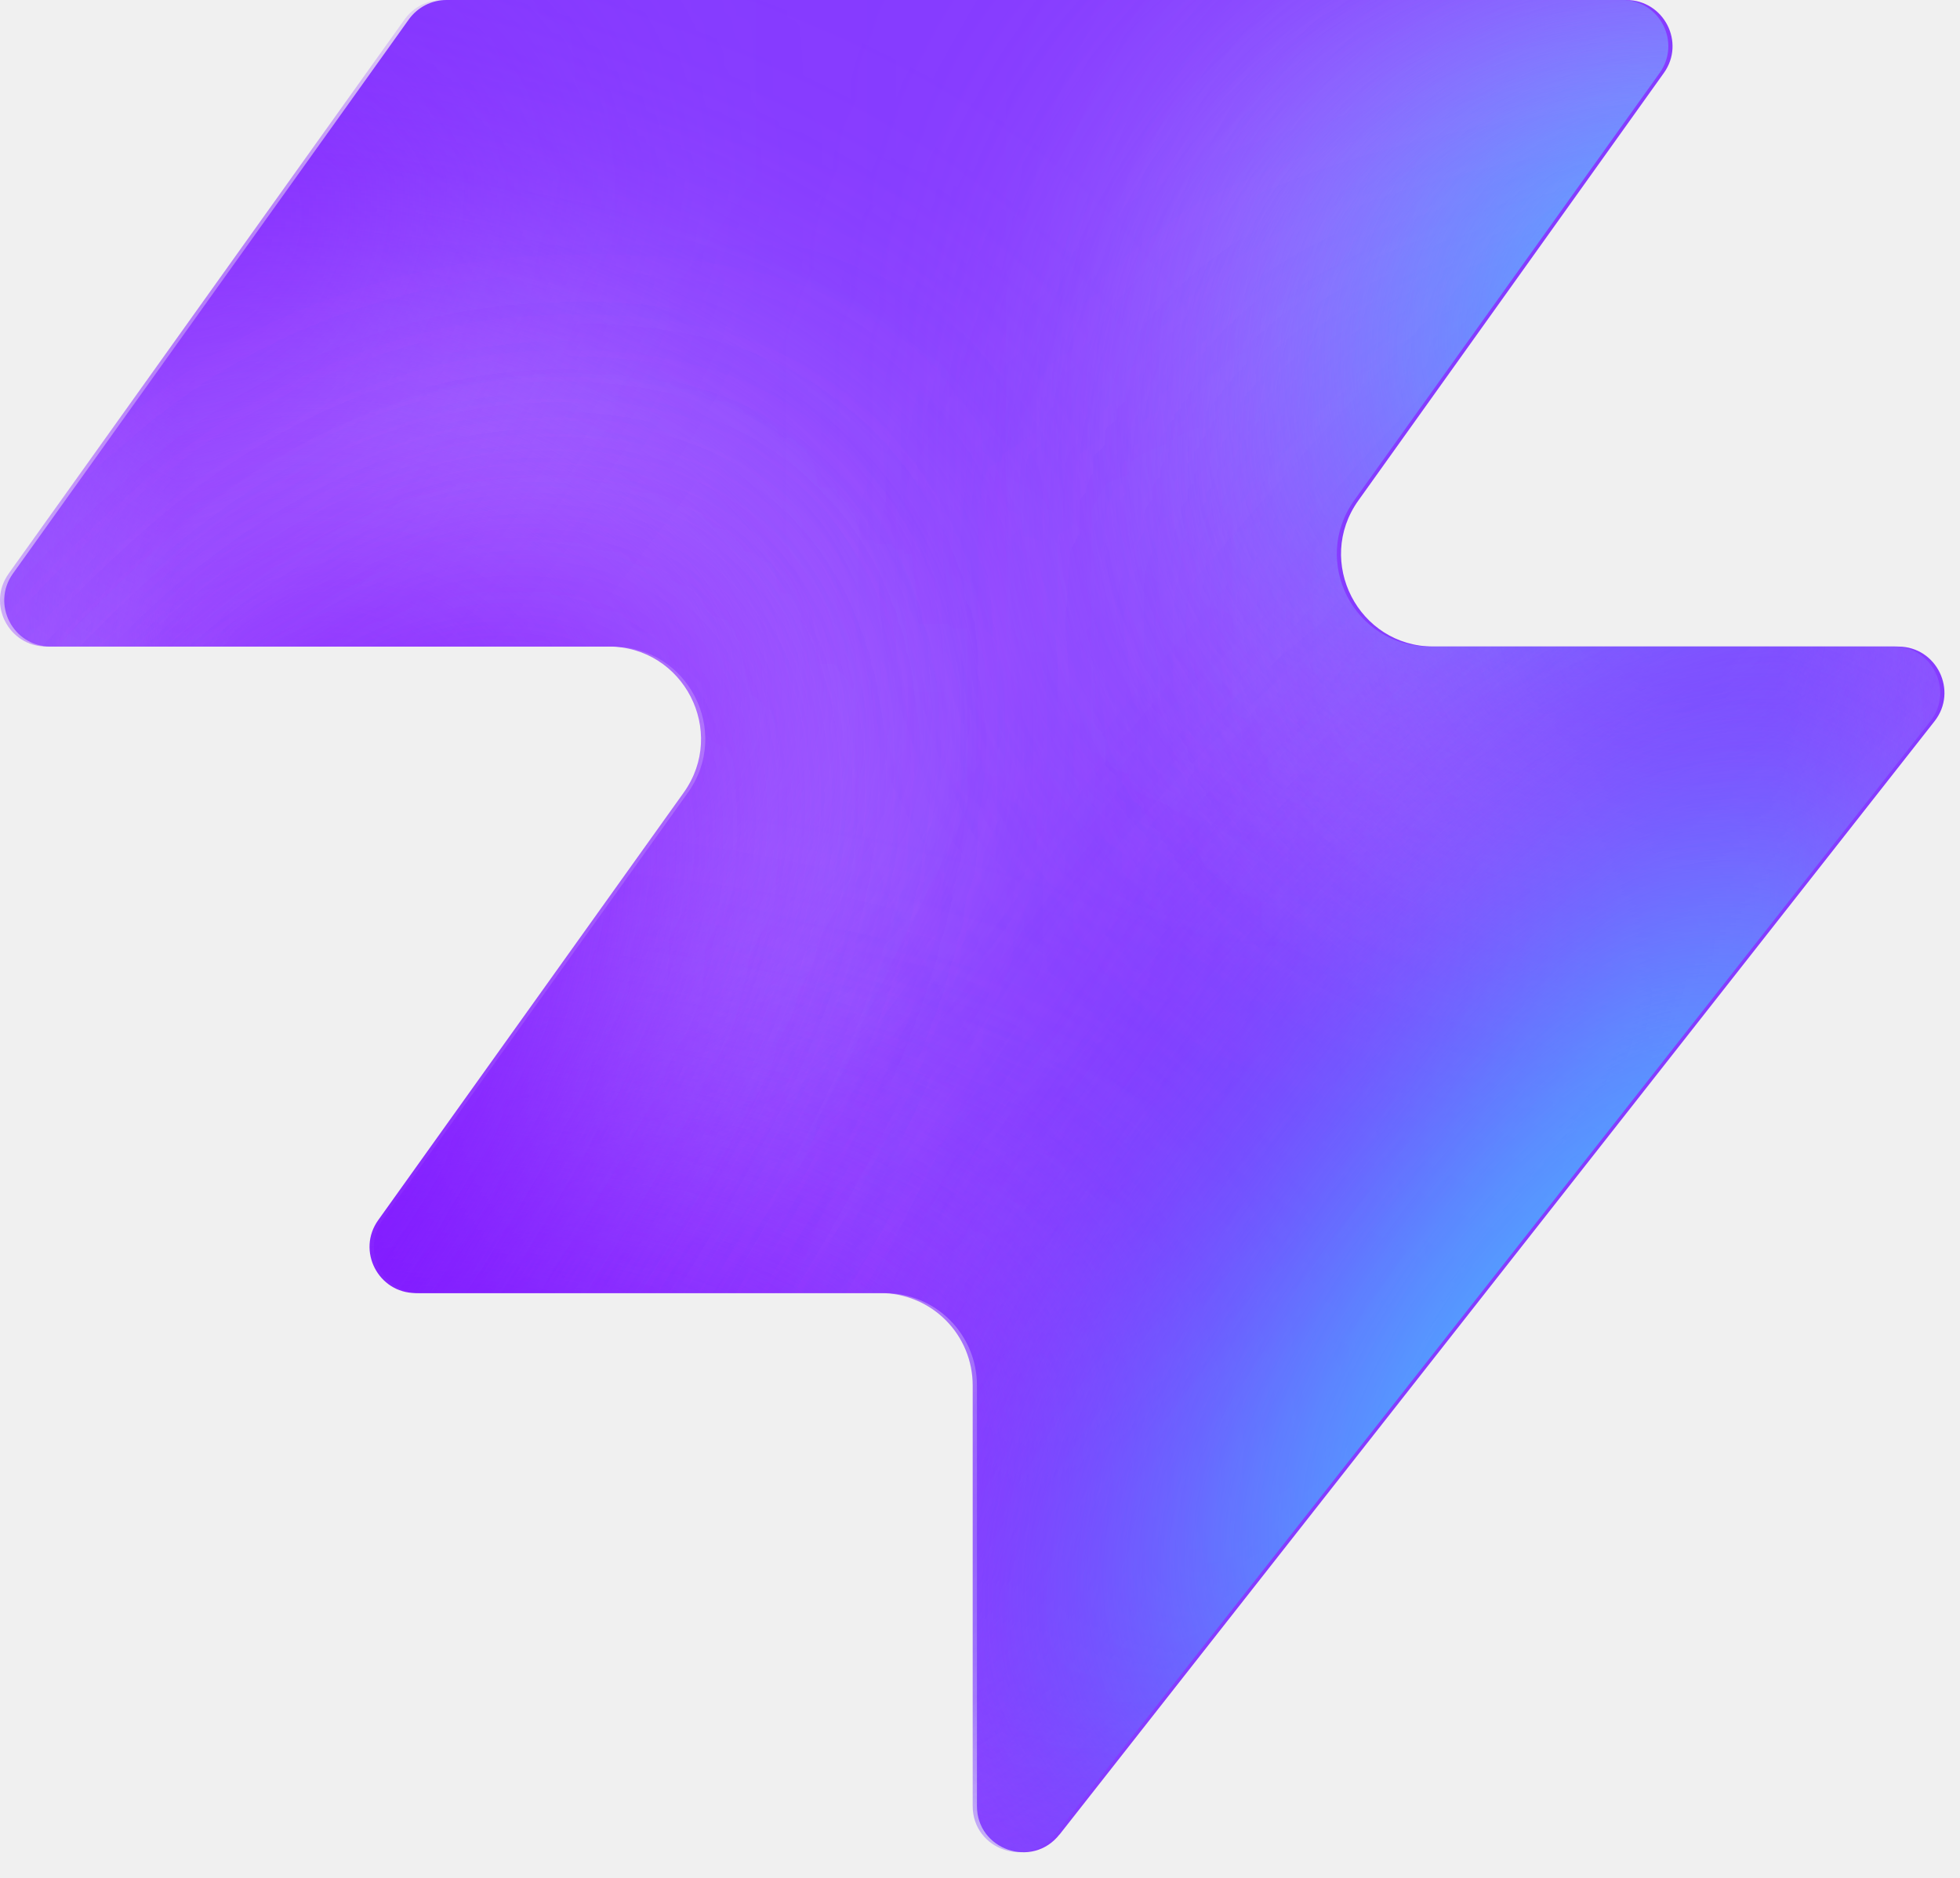
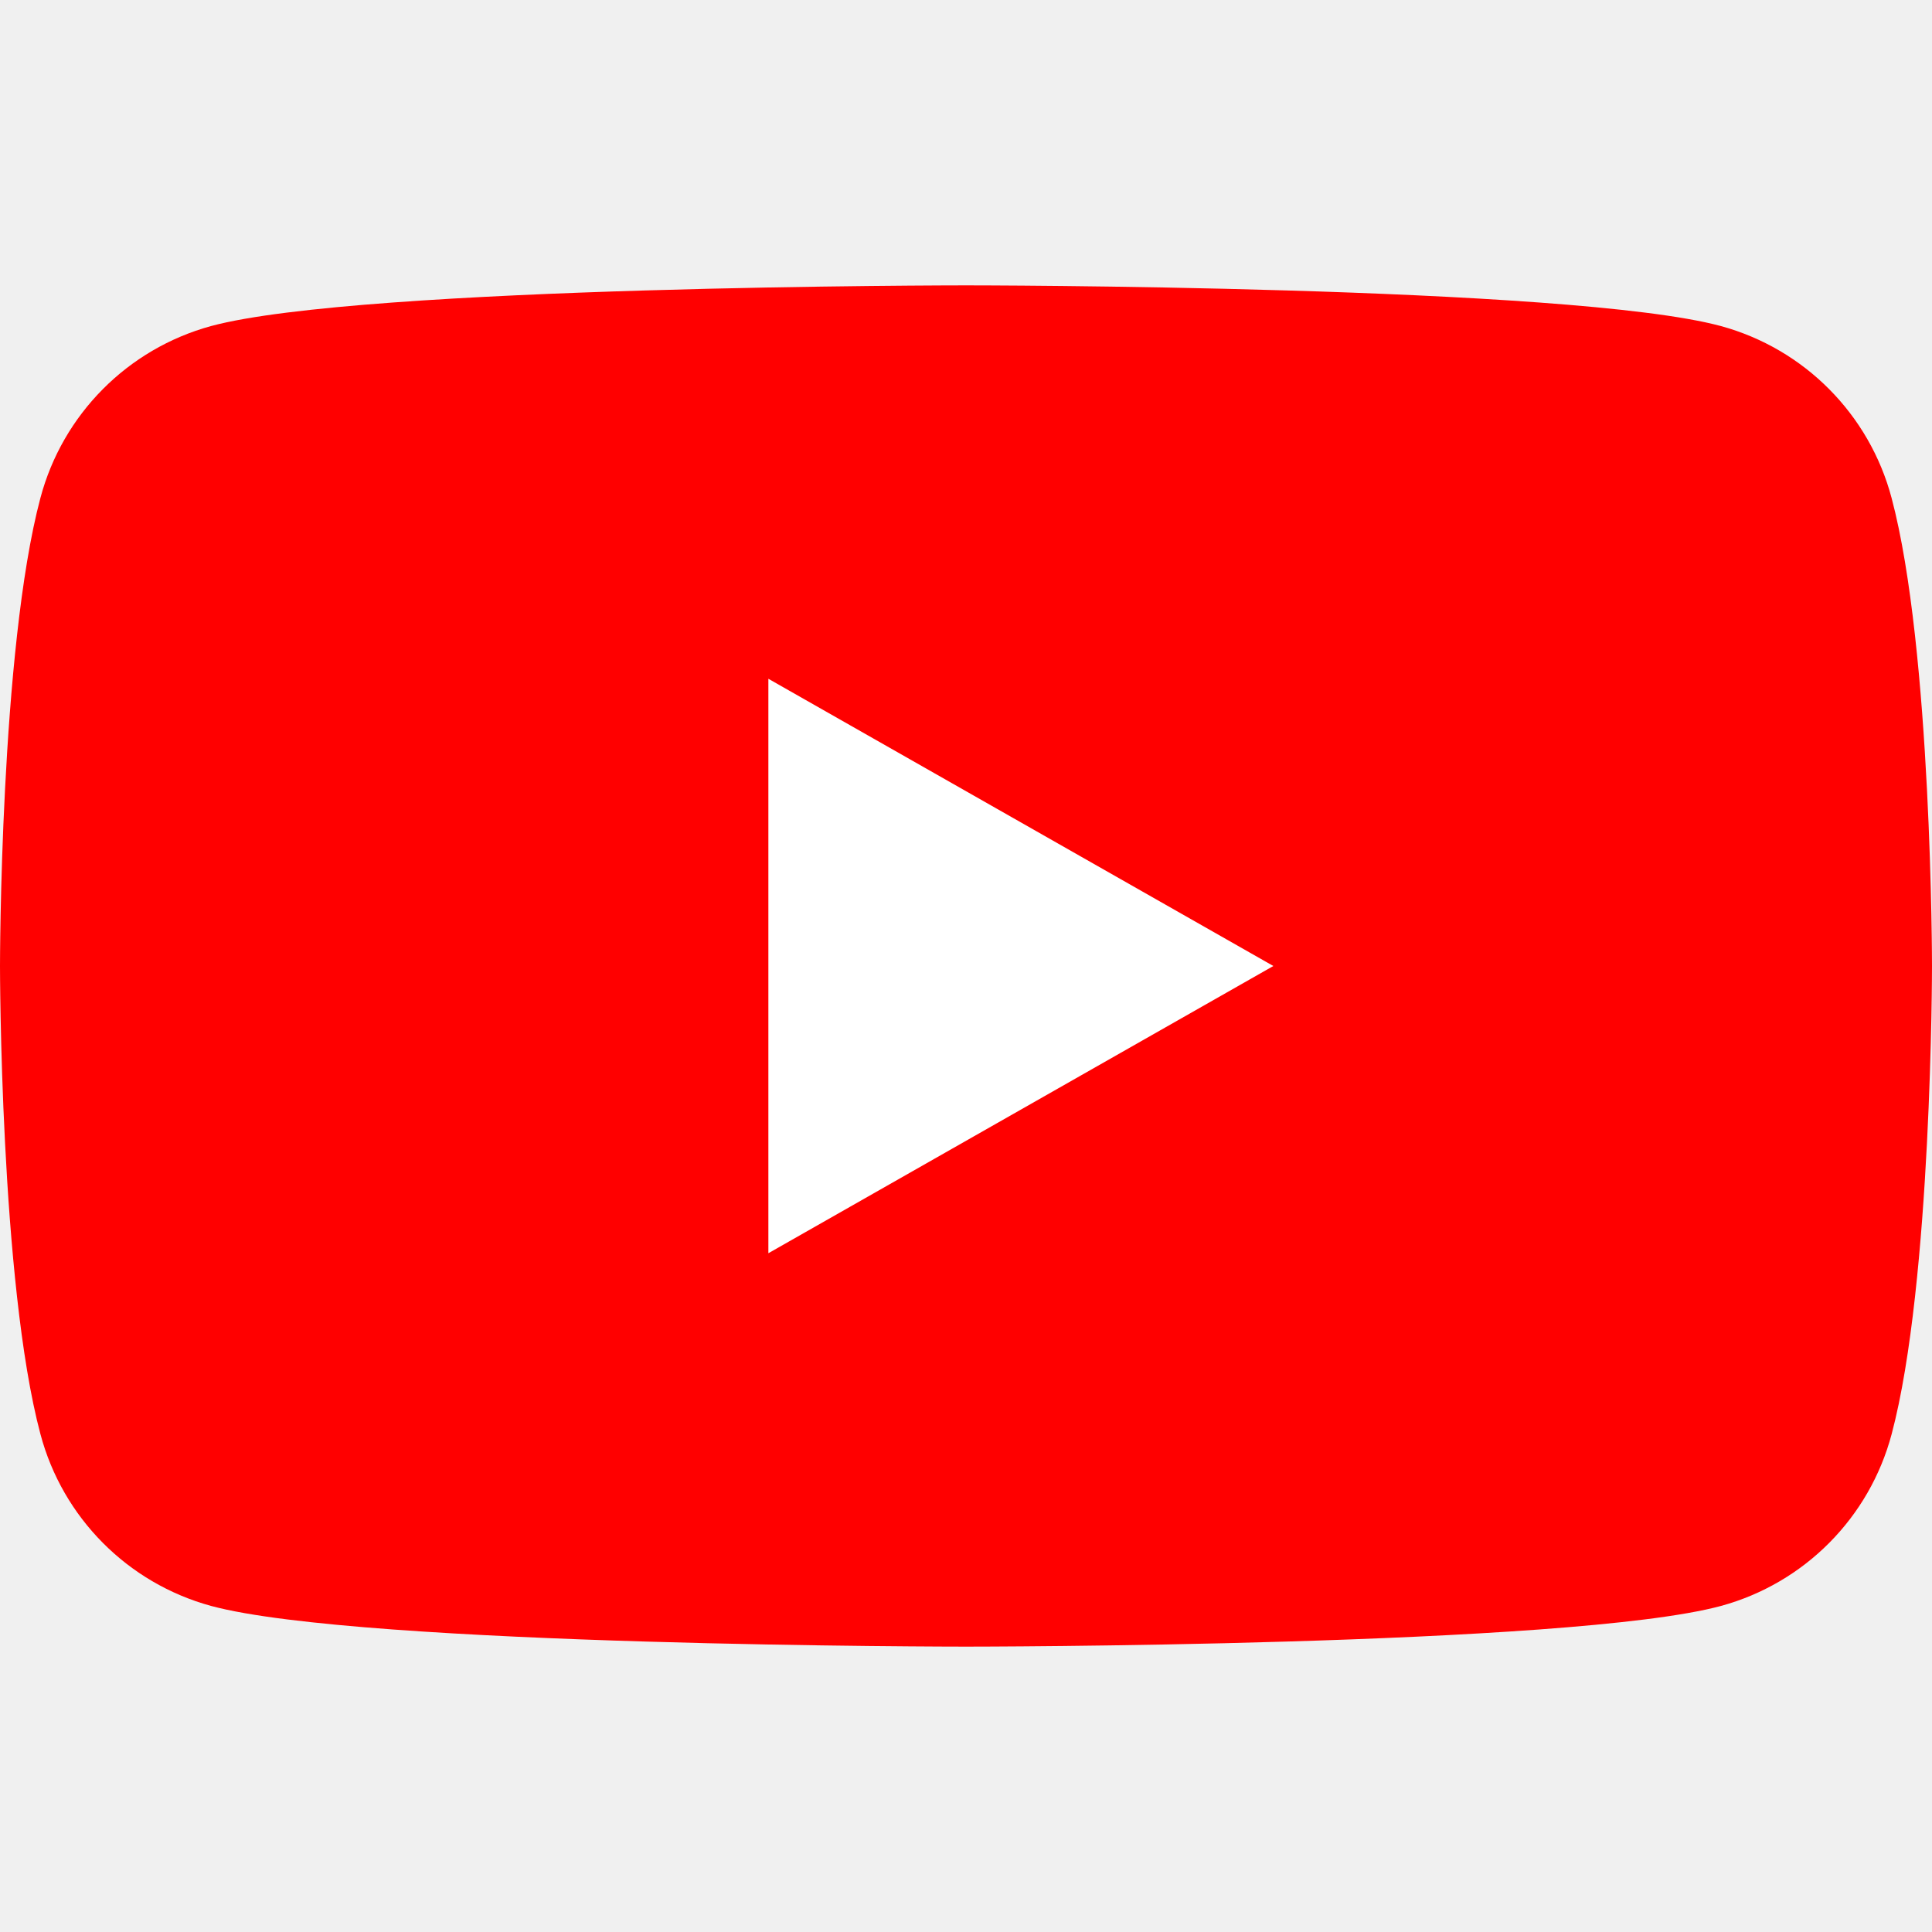
- <svg xmlns="http://www.w3.org/2000/svg" width="48" height="46" fill="none" viewBox="0 0 48 46">
-   <path fill="#863bff" d="M25.946 44.938c-.664.845-2.021.375-2.021-.698V33.937a2.26 2.26 0 0 0-2.262-2.262H10.287c-.92 0-1.456-1.04-.92-1.788l7.48-10.471c1.07-1.497 0-3.578-1.842-3.578H1.237c-.92 0-1.456-1.04-.92-1.788L10.013.474c.214-.297.556-.474.92-.474h28.894c.92 0 1.456 1.04.92 1.788l-7.48 10.471c-1.07 1.498 0 3.579 1.842 3.579h11.377c.943 0 1.473 1.088.89 1.83L25.947 44.94z" style="fill:#863bff;fill:color(display-p3 .525 .23 1);fill-opacity:1" />
-   <mask id="a" width="48" height="46" x="0" y="0" maskUnits="userSpaceOnUse" style="mask-type:alpha">
-     <path fill="#000" d="M25.842 44.938c-.664.844-2.021.375-2.021-.698V33.937a2.26 2.26 0 0 0-2.262-2.262H10.183c-.92 0-1.456-1.04-.92-1.788l7.48-10.471c1.07-1.498 0-3.579-1.842-3.579H1.133c-.92 0-1.456-1.04-.92-1.787L9.91.473c.214-.297.556-.474.92-.474h28.894c.92 0 1.456 1.04.92 1.788l-7.48 10.471c-1.07 1.498 0 3.578 1.842 3.578h11.377c.943 0 1.473 1.088.89 1.832L25.843 44.94z" style="fill:#000;fill-opacity:1" />
-   </mask>
-   <g mask="url(#a)">
-     <g filter="url(#b)">
-       <ellipse cx="5.508" cy="14.704" fill="#ede6ff" rx="5.508" ry="14.704" style="fill:#ede6ff;fill:color(display-p3 .927 .903 1);fill-opacity:1" transform="matrix(.00324 1 1 -.00324 -4.47 31.516)" />
-     </g>
-     <g filter="url(#c)">
-       <ellipse cx="10.399" cy="29.851" fill="#ede6ff" rx="10.399" ry="29.851" style="fill:#ede6ff;fill:color(display-p3 .927 .903 1);fill-opacity:1" transform="matrix(.00324 1 1 -.00324 -39.328 7.883)" />
-     </g>
-     <g filter="url(#d)">
-       <ellipse cx="5.508" cy="30.487" fill="#7e14ff" rx="5.508" ry="30.487" style="fill:#7e14ff;fill:color(display-p3 .492 .077 1);fill-opacity:1" transform="rotate(89.814 -25.913 -14.639)scale(1 -1)" />
-     </g>
-     <g filter="url(#e)">
-       <ellipse cx="5.508" cy="30.599" fill="#7e14ff" rx="5.508" ry="30.599" style="fill:#7e14ff;fill:color(display-p3 .492 .077 1);fill-opacity:1" transform="rotate(89.814 -32.644 -3.334)scale(1 -1)" />
-     </g>
-     <g filter="url(#f)">
-       <ellipse cx="5.508" cy="30.599" fill="#7e14ff" rx="5.508" ry="30.599" style="fill:#7e14ff;fill:color(display-p3 .492 .077 1);fill-opacity:1" transform="matrix(.00324 1 1 -.00324 -34.34 30.47)" />
-     </g>
-     <g filter="url(#g)">
-       <ellipse cx="14.072" cy="22.078" fill="#ede6ff" rx="14.072" ry="22.078" style="fill:#ede6ff;fill:color(display-p3 .927 .903 1);fill-opacity:1" transform="rotate(93.35 24.506 48.493)scale(-1 1)" />
-     </g>
-     <g filter="url(#h)">
-       <ellipse cx="3.47" cy="21.501" fill="#7e14ff" rx="3.47" ry="21.501" style="fill:#7e14ff;fill:color(display-p3 .492 .077 1);fill-opacity:1" transform="rotate(89.009 28.708 47.59)scale(-1 1)" />
-     </g>
-     <g filter="url(#i)">
-       <ellipse cx="3.47" cy="21.501" fill="#7e14ff" rx="3.47" ry="21.501" style="fill:#7e14ff;fill:color(display-p3 .492 .077 1);fill-opacity:1" transform="rotate(89.009 28.708 47.59)scale(-1 1)" />
-     </g>
-     <g filter="url(#j)">
-       <ellipse cx=".387" cy="8.972" fill="#7e14ff" rx="4.407" ry="29.108" style="fill:#7e14ff;fill:color(display-p3 .492 .077 1);fill-opacity:1" transform="rotate(39.51 .387 8.972)" />
-     </g>
-     <g filter="url(#k)">
-       <ellipse cx="47.523" cy="-6.092" fill="#7e14ff" rx="4.407" ry="29.108" style="fill:#7e14ff;fill:color(display-p3 .492 .077 1);fill-opacity:1" transform="rotate(37.892 47.523 -6.092)" />
-     </g>
-     <g filter="url(#l)">
-       <ellipse cx="41.412" cy="6.333" fill="#47bfff" rx="5.971" ry="9.665" style="fill:#47bfff;fill:color(display-p3 .28 .748 1);fill-opacity:1" transform="rotate(37.892 41.412 6.333)" />
-     </g>
-     <g filter="url(#m)">
-       <ellipse cx="-1.879" cy="38.332" fill="#7e14ff" rx="4.407" ry="29.108" style="fill:#7e14ff;fill:color(display-p3 .492 .077 1);fill-opacity:1" transform="rotate(37.892 -1.88 38.332)" />
-     </g>
-     <g filter="url(#n)">
-       <ellipse cx="-1.879" cy="38.332" fill="#7e14ff" rx="4.407" ry="29.108" style="fill:#7e14ff;fill:color(display-p3 .492 .077 1);fill-opacity:1" transform="rotate(37.892 -1.88 38.332)" />
-     </g>
-     <g filter="url(#o)">
-       <ellipse cx="35.651" cy="29.907" fill="#7e14ff" rx="4.407" ry="29.108" style="fill:#7e14ff;fill:color(display-p3 .492 .077 1);fill-opacity:1" transform="rotate(37.892 35.651 29.907)" />
-     </g>
-     <g filter="url(#p)">
-       <ellipse cx="38.418" cy="32.4" fill="#47bfff" rx="5.971" ry="15.297" style="fill:#47bfff;fill:color(display-p3 .28 .748 1);fill-opacity:1" transform="rotate(37.892 38.418 32.4)" />
-     </g>
-   </g>
-   <defs>
-     <filter id="b" width="60.045" height="41.654" x="-19.77" y="16.149" color-interpolation-filters="sRGB" filterUnits="userSpaceOnUse">
-       <feFlood flood-opacity="0" result="BackgroundImageFix" />
-       <feBlend in="SourceGraphic" in2="BackgroundImageFix" result="shape" />
-       <feGaussianBlur result="effect1_foregroundBlur_2002_17158" stdDeviation="7.659" />
-     </filter>
-     <filter id="c" width="90.34" height="51.437" x="-54.613" y="-7.533" color-interpolation-filters="sRGB" filterUnits="userSpaceOnUse">
-       <feFlood flood-opacity="0" result="BackgroundImageFix" />
-       <feBlend in="SourceGraphic" in2="BackgroundImageFix" result="shape" />
-       <feGaussianBlur result="effect1_foregroundBlur_2002_17158" stdDeviation="7.659" />
-     </filter>
-     <filter id="d" width="79.355" height="29.4" x="-49.64" y="2.03" color-interpolation-filters="sRGB" filterUnits="userSpaceOnUse">
-       <feFlood flood-opacity="0" result="BackgroundImageFix" />
-       <feBlend in="SourceGraphic" in2="BackgroundImageFix" result="shape" />
-       <feGaussianBlur result="effect1_foregroundBlur_2002_17158" stdDeviation="4.596" />
-     </filter>
-     <filter id="e" width="79.579" height="29.4" x="-45.045" y="20.029" color-interpolation-filters="sRGB" filterUnits="userSpaceOnUse">
-       <feFlood flood-opacity="0" result="BackgroundImageFix" />
-       <feBlend in="SourceGraphic" in2="BackgroundImageFix" result="shape" />
-       <feGaussianBlur result="effect1_foregroundBlur_2002_17158" stdDeviation="4.596" />
-     </filter>
-     <filter id="f" width="79.579" height="29.4" x="-43.513" y="21.178" color-interpolation-filters="sRGB" filterUnits="userSpaceOnUse">
-       <feFlood flood-opacity="0" result="BackgroundImageFix" />
-       <feBlend in="SourceGraphic" in2="BackgroundImageFix" result="shape" />
-       <feGaussianBlur result="effect1_foregroundBlur_2002_17158" stdDeviation="4.596" />
-     </filter>
-     <filter id="g" width="74.749" height="58.852" x="15.756" y="-17.901" color-interpolation-filters="sRGB" filterUnits="userSpaceOnUse">
-       <feFlood flood-opacity="0" result="BackgroundImageFix" />
-       <feBlend in="SourceGraphic" in2="BackgroundImageFix" result="shape" />
-       <feGaussianBlur result="effect1_foregroundBlur_2002_17158" stdDeviation="7.659" />
-     </filter>
-     <filter id="h" width="61.377" height="25.362" x="23.548" y="2.284" color-interpolation-filters="sRGB" filterUnits="userSpaceOnUse">
-       <feFlood flood-opacity="0" result="BackgroundImageFix" />
-       <feBlend in="SourceGraphic" in2="BackgroundImageFix" result="shape" />
-       <feGaussianBlur result="effect1_foregroundBlur_2002_17158" stdDeviation="4.596" />
-     </filter>
-     <filter id="i" width="61.377" height="25.362" x="23.548" y="2.284" color-interpolation-filters="sRGB" filterUnits="userSpaceOnUse">
-       <feFlood flood-opacity="0" result="BackgroundImageFix" />
-       <feBlend in="SourceGraphic" in2="BackgroundImageFix" result="shape" />
-       <feGaussianBlur result="effect1_foregroundBlur_2002_17158" stdDeviation="4.596" />
-     </filter>
-     <filter id="j" width="56.045" height="63.649" x="-27.636" y="-22.853" color-interpolation-filters="sRGB" filterUnits="userSpaceOnUse">
-       <feFlood flood-opacity="0" result="BackgroundImageFix" />
-       <feBlend in="SourceGraphic" in2="BackgroundImageFix" result="shape" />
-       <feGaussianBlur result="effect1_foregroundBlur_2002_17158" stdDeviation="4.596" />
-     </filter>
-     <filter id="k" width="54.814" height="64.646" x="20.116" y="-38.415" color-interpolation-filters="sRGB" filterUnits="userSpaceOnUse">
-       <feFlood flood-opacity="0" result="BackgroundImageFix" />
-       <feBlend in="SourceGraphic" in2="BackgroundImageFix" result="shape" />
-       <feGaussianBlur result="effect1_foregroundBlur_2002_17158" stdDeviation="4.596" />
-     </filter>
-     <filter id="l" width="33.541" height="35.313" x="24.641" y="-11.323" color-interpolation-filters="sRGB" filterUnits="userSpaceOnUse">
-       <feFlood flood-opacity="0" result="BackgroundImageFix" />
-       <feBlend in="SourceGraphic" in2="BackgroundImageFix" result="shape" />
-       <feGaussianBlur result="effect1_foregroundBlur_2002_17158" stdDeviation="4.596" />
-     </filter>
-     <filter id="m" width="54.814" height="64.646" x="-29.286" y="6.009" color-interpolation-filters="sRGB" filterUnits="userSpaceOnUse">
-       <feFlood flood-opacity="0" result="BackgroundImageFix" />
-       <feBlend in="SourceGraphic" in2="BackgroundImageFix" result="shape" />
-       <feGaussianBlur result="effect1_foregroundBlur_2002_17158" stdDeviation="4.596" />
-     </filter>
-     <filter id="n" width="54.814" height="64.646" x="-29.286" y="6.009" color-interpolation-filters="sRGB" filterUnits="userSpaceOnUse">
-       <feFlood flood-opacity="0" result="BackgroundImageFix" />
-       <feBlend in="SourceGraphic" in2="BackgroundImageFix" result="shape" />
-       <feGaussianBlur result="effect1_foregroundBlur_2002_17158" stdDeviation="4.596" />
-     </filter>
-     <filter id="o" width="54.814" height="64.646" x="8.244" y="-2.416" color-interpolation-filters="sRGB" filterUnits="userSpaceOnUse">
-       <feFlood flood-opacity="0" result="BackgroundImageFix" />
-       <feBlend in="SourceGraphic" in2="BackgroundImageFix" result="shape" />
-       <feGaussianBlur result="effect1_foregroundBlur_2002_17158" stdDeviation="4.596" />
-     </filter>
-     <filter id="p" width="39.409" height="43.623" x="18.713" y="10.588" color-interpolation-filters="sRGB" filterUnits="userSpaceOnUse">
-       <feFlood flood-opacity="0" result="BackgroundImageFix" />
-       <feBlend in="SourceGraphic" in2="BackgroundImageFix" result="shape" />
-       <feGaussianBlur result="effect1_foregroundBlur_2002_17158" stdDeviation="4.596" />
-     </filter>
-   </defs>
+ <svg xmlns="http://www.w3.org/2000/svg" viewBox="0 0 24 24" width="32" height="32">
+   <path fill="#FF0000" d="M23.498 6.186a3.016 3.016 0 0 0-2.122-2.136C19.505 3.545 12 3.545 12 3.545s-7.505 0-9.377.505A3.017 3.017 0 0 0 .502 6.186C0 8.07 0 12 0 12s0 3.93.502 5.814a3.016 3.016 0 0 0 2.122 2.136c1.871.505 9.376.505 9.376.505s7.505 0 9.377-.505a3.015 3.015 0 0 0 2.122-2.136C24 15.93 24 12 24 12s0-3.93-.502-5.814z" />
+   <path fill="#FFFFFF" d="M9.545 15.568V8.432L15.818 12l-6.273 3.568z" />
</svg>
